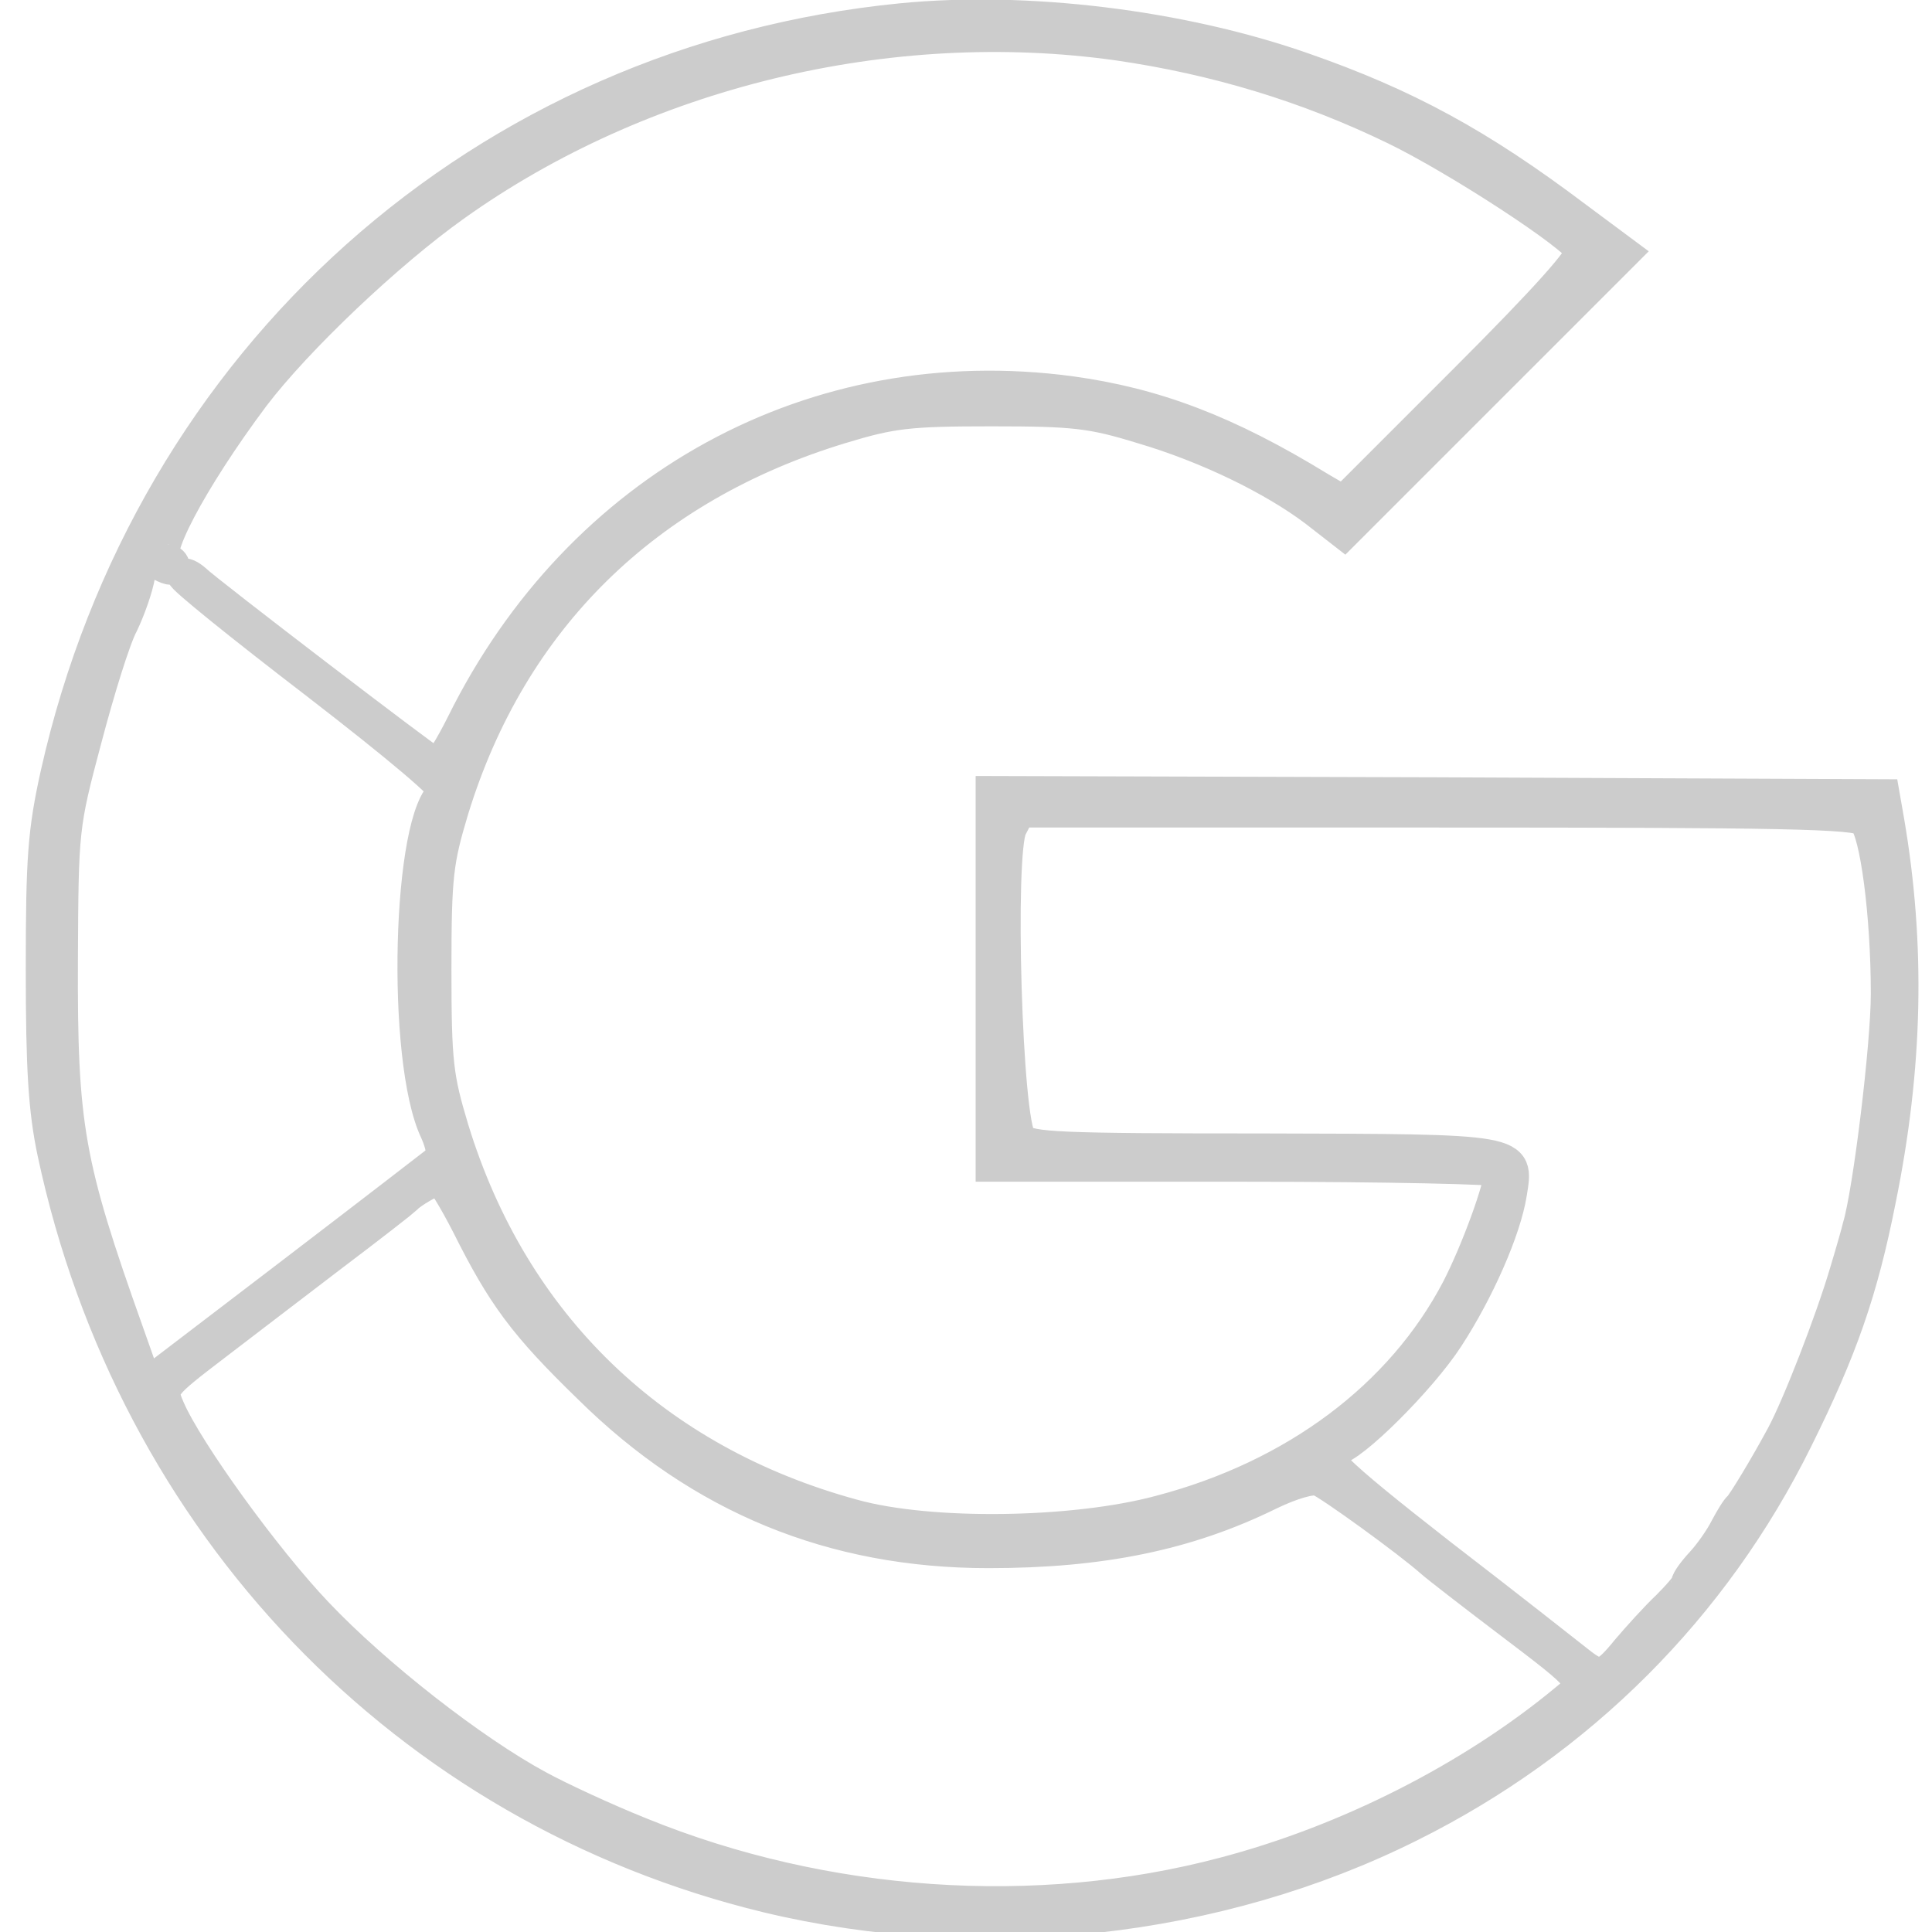
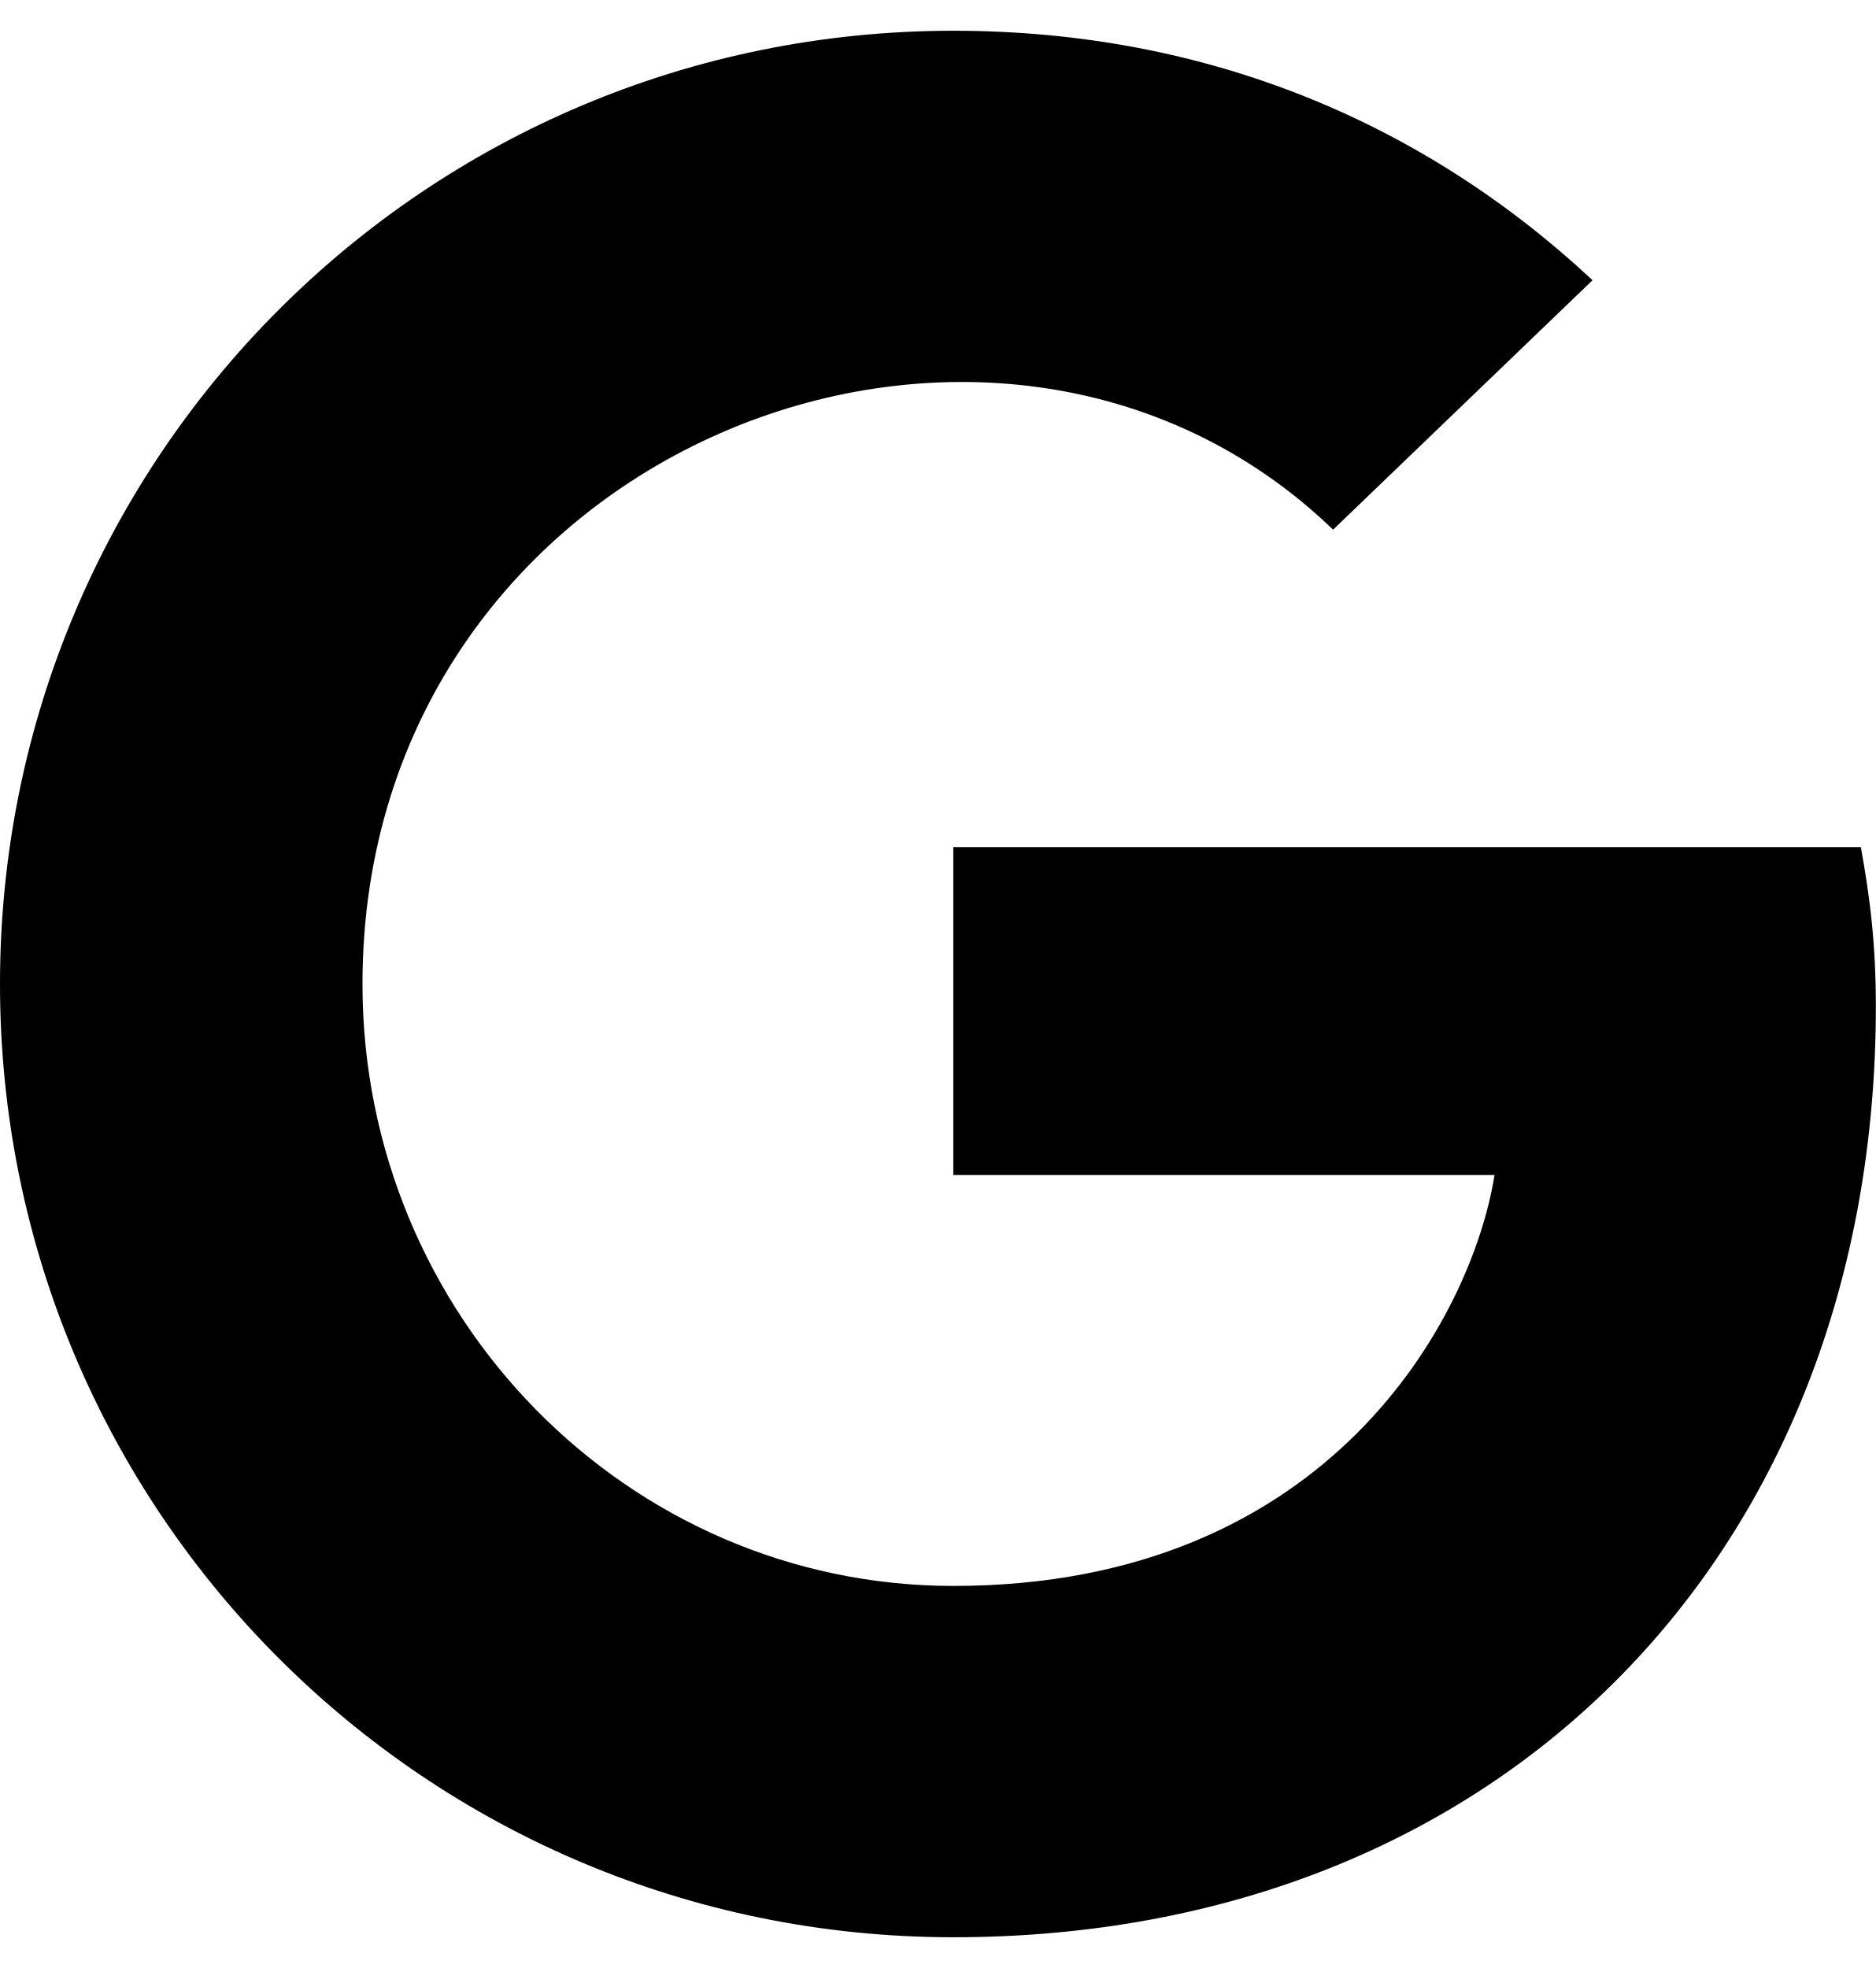
- <svg xmlns="http://www.w3.org/2000/svg" version="1.0" width="300pt" height="300pt" viewBox="0 0 300 300" preserveAspectRatio="xMidYMid meet">
-   <g transform="translate(0,300) scale(0.1,-0.1)" fill="#cccccc" stroke="#cccccc" stroke-width="50">
-     <path d="M1400 2970 c-649 -64 -1167 -526 -1312 -1171 -20 -90 -23 -131 -23 -304 0 -155 4 -219 18 -285 123 -577 547 -1019 1108 -1155 333 -80 699 -40 999 110 263 131 471 339 600 600 69 139 101 230 129 372 42 206 46 395 13 588 l-7 40 -693 3 -692 2 0 -290 0 -290 395 0 c217 0 395 -4 395 -8 0 -25 -37 -126 -67 -184 -87 -166 -252 -290 -462 -345 -134 -36 -357 -39 -476 -6 -309 84 -529 296 -622 600 -24 80 -27 102 -27 248 0 146 3 168 27 248 91 296 300 501 603 593 79 24 105 27 234 27 128 0 155 -3 233 -27 102 -30 204 -80 269 -129 l45 -35 218 218 217 217 -74 55 c-151 114 -265 176 -426 232 -189 66 -428 95 -622 76z m336 -39 c152 -22 294 -65 430 -131 97 -47 281 -167 289 -189 4 -10 -53 -74 -182 -203 l-187 -187 -36 21 c-145 89 -257 131 -388 149 -397 53 -762 -147 -944 -515 -18 -36 -36 -65 -40 -64 -10 4 -358 270 -375 287 -8 7 -16 11 -19 8 -3 -3 90 -78 206 -167 127 -98 207 -165 200 -170 -56 -35 -66 -416 -13 -527 9 -20 12 -38 7 -43 -5 -4 -110 -85 -233 -179 l-224 -171 -29 82 c-93 261 -103 319 -102 578 1 203 1 207 37 342 20 76 45 157 57 179 11 23 23 57 26 76 6 33 7 33 30 18 13 -8 24 -11 24 -5 0 5 -5 10 -10 10 -29 0 36 124 134 255 67 88 208 222 312 296 290 207 674 300 1030 250z m1159 -1205 c18 -18 35 -146 35 -269 0 -81 -28 -309 -44 -362 -1 -5 -10 -37 -20 -70 -22 -75 -74 -209 -99 -255 -27 -50 -60 -104 -66 -110 -4 -3 -13 -18 -21 -33 -8 -16 -25 -40 -37 -53 -13 -14 -23 -28 -23 -32 0 -4 -14 -20 -31 -37 -17 -16 -45 -47 -62 -67 -36 -44 -43 -45 -77 -18 -14 11 -109 86 -213 166 -169 132 -202 164 -163 164 23 0 132 108 174 173 47 72 89 167 98 224 11 68 17 67 -387 68 -315 0 -360 2 -374 16 -23 22 -35 446 -15 484 l13 25 649 0 c533 0 652 -2 663 -14z m-2169 -628 c55 -110 88 -155 189 -253 173 -171 378 -255 620 -255 174 0 308 27 436 90 35 17 67 26 77 22 16 -6 139 -95 175 -127 9 -8 62 -49 116 -90 128 -97 127 -96 93 -124 -147 -122 -341 -220 -532 -270 -291 -77 -620 -54 -905 62 -55 22 -126 55 -159 73 -102 55 -253 173 -344 269 -80 84 -201 251 -230 318 -14 33 -14 33 79 104 35 27 114 87 174 133 61 46 112 86 115 89 7 9 44 30 52 30 4 1 24 -32 44 -71z" />
-   </g>
+ <svg xmlns="http://www.w3.org/2000/svg" viewBox="0 0 488 512">
+   <path d="M488 261.8C488 403.3 391.1 504 248 504 110.8 504 0 393.2 0 256S110.8 8 248 8c66.8 0 123 24.5 166.3 64.9l-67.5 64.9C258.5 52.6 94.3 116.6 94.3 256c0 86.5 69.1 156.6 153.7 156.6 98.2 0 135-70.4 140.8-106.9H248v-85.3h236.1c2.3 12.7 3.9 24.9 3.9 41.4z" />
</svg>
